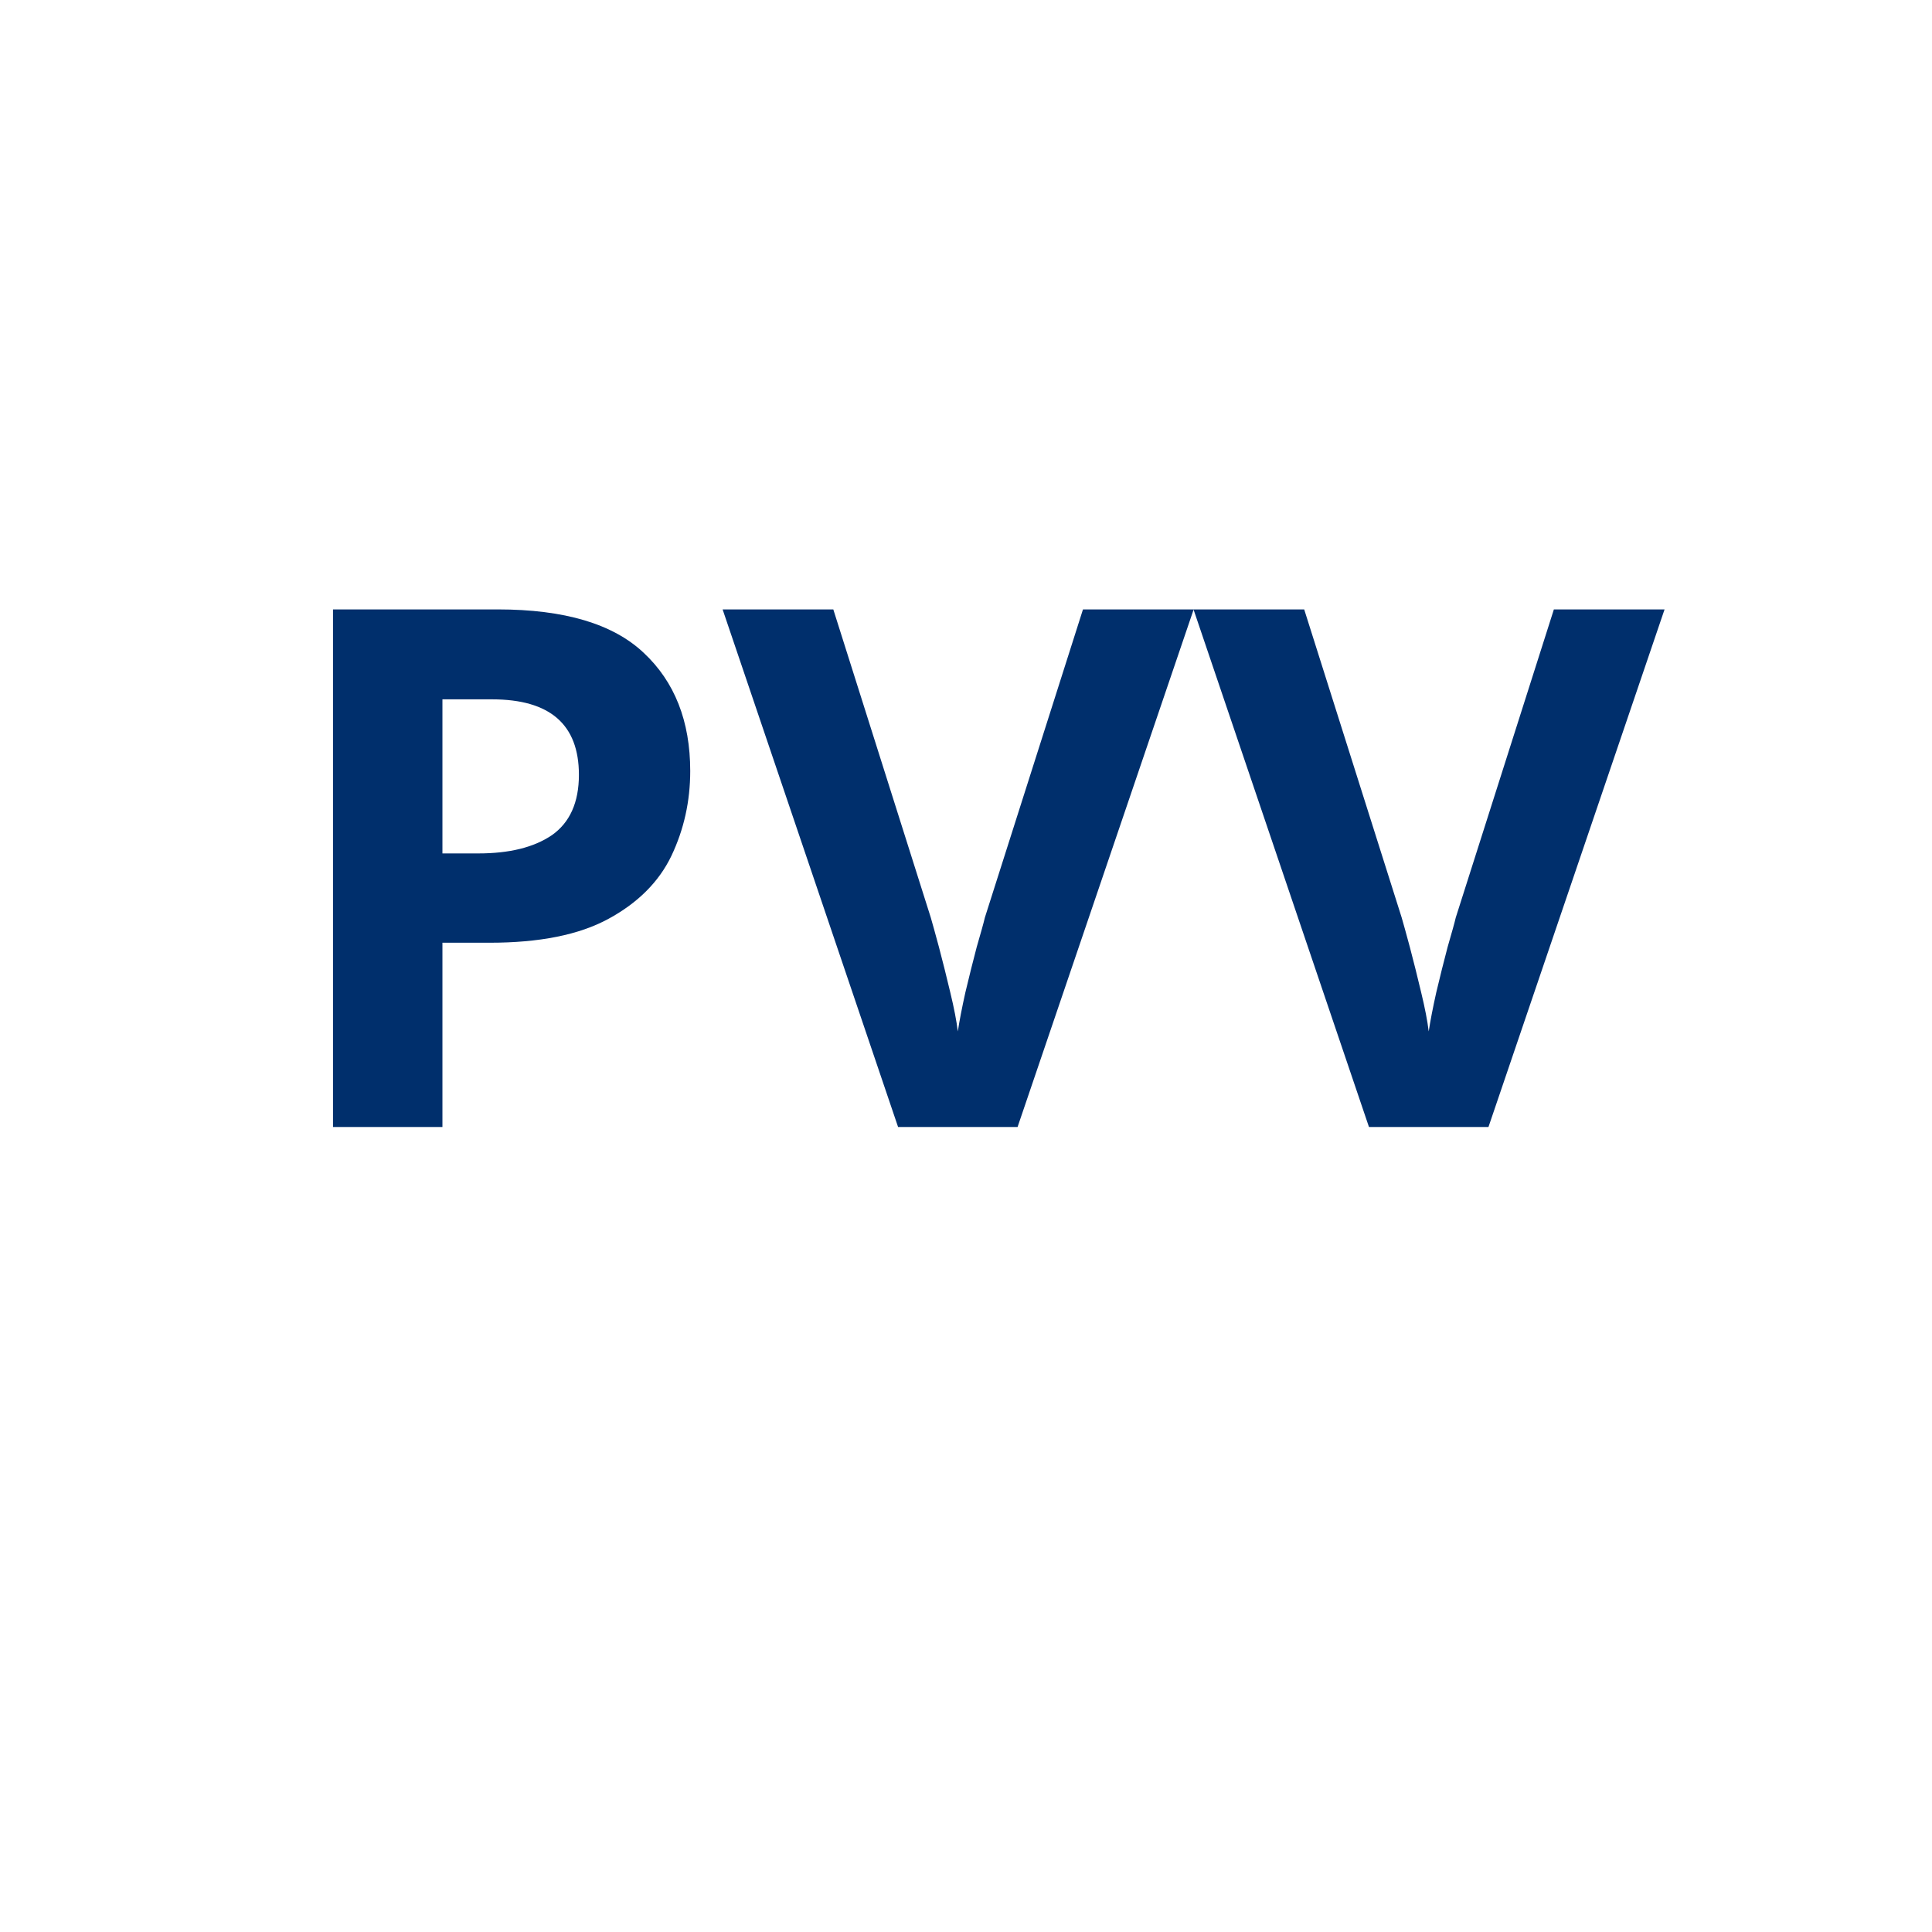
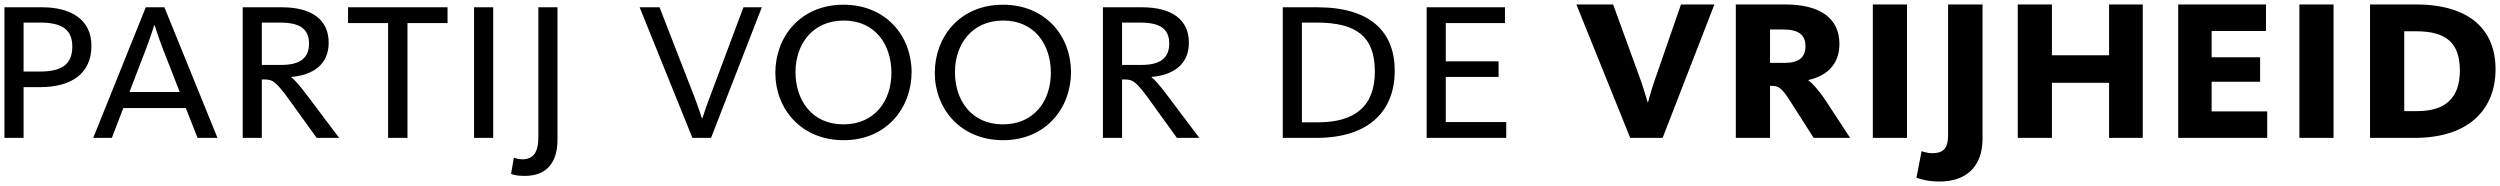
- <svg xmlns="http://www.w3.org/2000/svg" viewBox="0 0 48 48" width="48" height="48">
-   <text x="24" y="28" text-anchor="middle" font-family="system-ui, sans-serif" font-weight="800" font-size="18" fill="#002F6C">PVV</text>
+ <svg xmlns="http://www.w3.org/2000/svg" id="svg3839" width="562.89" height="41.87" version="1.0">
+   <defs id="defs3842">
+     <clipPath id="clipPath2595" clipPathUnits="userSpaceOnUse">
+       <path id="path2597" d="M 189.922,179.859 L 453.544,179.859 L 453.544,269.858 L 189.922,269.858 L 189.922,179.859 z" />
+     </clipPath>
+     <clipPath id="clipPath2579" clipPathUnits="userSpaceOnUse">
+       <path id="path2581" d="M 0,0 L 453.543,0 L 453.543,680.315 L 0,680.315 L 0,0 z" />
+     </clipPath>
+     <clipPath id="clipPath2504" clipPathUnits="userSpaceOnUse">
+       <path id="path2506" d="M 276.065,188.953 L 581.102,188.953 L 581.102,536.456 L 276.065,536.456 L 276.065,188.953 z" />
+     </clipPath>
+   </defs>
+   <g id="g2715" style="fill:#000000;fill-opacity:1" transform="matrix(1.791867,0,0,-1.791867,-355.9442,1238.767)">
+     <g id="g2673" transform="translate(377.9084,674.0011)" style="fill:#000000;fill-opacity:1">
+       <path d="M 0,0 L 10.002,0 L 10.002,1.986 L 2.404,1.986 L 2.404,7.661 L 9.038,7.661 L 9.038,9.616 L 2.404,9.616 L 2.404,14.425 L 9.841,14.425 L 9.841,16.412 L 0,16.412 L 0,0 z M -15.674,1.954 L -15.674,14.489 L -13.817,14.489 C -8.846,14.489 -6.508,12.758 -6.508,8.336 C -6.508,3.976 -9.007,1.954 -13.689,1.954 L -15.674,1.954 z M -18.079,0 L -13.881,0 C -7.018,0 -4.009,3.59 -4.009,8.431 C -4.009,13.272 -6.988,16.412 -13.752,16.412 L -18.079,16.412 L -18.079,0 z M -38.273,9.168 L -38.273,14.489 L -35.997,14.489 C -33.499,14.489 -32.344,13.689 -32.344,11.86 C -32.344,10.095 -33.402,9.168 -35.838,9.168 L -38.273,9.168 z M -40.677,0 L -38.273,0 L -38.273,7.341 L -37.986,7.341 C -36.928,7.341 -36.544,7.146 -34.78,4.712 L -31.382,0 L -28.563,0 L -32.665,5.448 C -33.688,6.797 -34.236,7.372 -34.555,7.597 L -34.555,7.661 C -31.96,7.887 -29.875,9.136 -29.875,11.956 C -29.875,14.872 -32.023,16.412 -35.773,16.412 L -40.677,16.412 L -40.677,0 z M -53.245,1.7 C -57.221,1.7 -59.27,4.742 -59.27,8.27 C -59.27,11.735 -57.154,14.744 -53.214,14.744 C -49.237,14.744 -47.219,11.701 -47.219,8.173 C -47.219,4.68 -49.302,1.7 -53.245,1.7 M -53.214,-0.289 C -47.827,-0.289 -44.686,3.783 -44.686,8.27 C -44.686,12.758 -47.859,16.733 -53.245,16.733 C -58.663,16.733 -61.802,12.694 -61.802,8.173 C -61.802,3.685 -58.599,-0.289 -53.214,-0.289 M -73.281,1.7 C -77.253,1.7 -79.307,4.742 -79.307,8.27 C -79.307,11.735 -77.19,14.744 -73.245,14.744 C -69.273,14.744 -67.253,11.701 -67.253,8.173 C -67.253,4.68 -69.335,1.7 -73.281,1.7 M -73.245,-0.289 C -67.863,-0.289 -64.719,3.783 -64.719,8.27 C -64.719,12.758 -67.892,16.733 -73.281,16.733 C -78.695,16.733 -81.839,12.694 -81.839,8.173 C -81.839,3.685 -78.632,-0.289 -73.245,-0.289 M -92.258,0 L -89.918,0 L -83.537,16.412 L -85.846,16.412 L -90.012,5.29 C -90.494,4.037 -91.006,2.467 -91.006,2.467 L -91.07,2.467 C -91.07,2.467 -91.583,4.071 -92.065,5.29 L -96.391,16.412 L -98.892,16.412 L -92.258,0 z M -113.317,-4.777 C -110.656,-4.777 -109.214,-3.173 -109.214,-0.258 L -109.214,16.412 L -111.617,16.412 L -111.617,0.095 C -111.617,-1.828 -112.257,-2.691 -113.636,-2.691 C -114.118,-2.691 -114.502,-2.565 -114.693,-2.469 L -115.046,-4.519 C -114.791,-4.649 -114.214,-4.777 -113.317,-4.777 M -119.696,0 L -117.291,0 L -117.291,16.412 L -119.696,16.412 L -119.696,0 z M -130.497,0 L -128.062,0 L -128.062,14.425 L -123.028,14.425 L -123.028,16.412 L -135.531,16.412 L -135.531,14.425 L -130.497,14.425 L -130.497,0 z M -146.362,9.168 L -146.362,14.489 L -144.087,14.489 C -141.585,14.489 -140.432,13.689 -140.432,11.86 C -140.432,10.095 -141.489,9.168 -143.926,9.168 L -146.362,9.168 z M -148.766,0 L -146.362,0 L -146.362,7.341 L -146.073,7.341 C -145.017,7.341 -144.631,7.146 -142.868,4.712 L -139.47,0 L -136.649,0 L -140.751,5.448 C -141.777,6.797 -142.322,7.372 -142.643,7.597 L -142.643,7.661 C -140.046,7.887 -137.964,9.136 -137.964,11.956 C -137.964,14.872 -140.111,16.412 -143.864,16.412 L -148.766,16.412 L -148.766,0 z M -156.681,5.768 L -162.998,5.768 L -160.915,11.187 C -160.403,12.533 -159.887,14.136 -159.887,14.136 L -159.824,14.136 C -159.824,14.136 -159.343,12.597 -158.798,11.187 L -156.681,5.768 z M -163.768,3.75 L -155.914,3.75 L -154.44,0 L -151.938,0 L -158.606,16.412 L -160.946,16.412 L -167.551,0 L -165.211,0 L -163.768,3.75 z M -176.302,8.336 L -176.302,14.489 L -174.186,14.489 C -171.3,14.489 -170.179,13.463 -170.179,11.477 C -170.179,9.294 -171.429,8.336 -174.248,8.336 L -176.302,8.336 z M -178.706,0 L -176.302,0 L -176.302,6.378 L -174.248,6.378 C -170.21,6.378 -167.775,8.141 -167.775,11.572 C -167.775,14.905 -170.403,16.412 -173.962,16.412 L -178.706,16.412 L -178.706,0 z" style="fill:#000000;fill-opacity:1;fill-rule:nonzero;stroke:none" id="path2675" />
+     </g>
+     <g id="g2677" transform="translate(500.7489,677.3649)" style="fill:#000000;fill-opacity:1">
+       <path d="M 0,0 L 0,10.035 L 1.47,10.035 C 5.256,10.035 6.988,8.592 6.988,5.097 C 6.988,1.67 5.192,0 1.634,0 L 0,0 z M -4.299,-3.364 L 1.281,-3.364 C 8.269,-3.364 11.472,0.355 11.472,5.259 C 11.472,10.13 8.334,13.402 1.442,13.402 L -4.299,13.402 L -4.299,-3.364 z M -13.176,-3.364 L -8.883,-3.364 L -8.883,13.402 L -13.176,13.402 L -13.176,-3.364 z M -28.403,-3.364 L -17.217,-3.364 L -17.217,-0.032 L -24.203,-0.032 L -24.203,3.689 L -18.112,3.689 L -18.112,6.765 L -24.203,6.765 L -24.203,10.067 L -17.374,10.067 L -17.374,13.402 L -28.403,13.402 L -28.403,-3.364 z M -48.565,-3.364 L -44.27,-3.364 L -44.27,3.56 L -37.089,3.56 L -37.089,-3.364 L -32.859,-3.364 L -32.859,13.402 L -37.089,13.402 L -37.089,7.021 L -44.27,7.021 L -44.27,13.402 L -48.565,13.402 L -48.565,-3.364 z M -58.374,-8.846 C -55.102,-8.846 -52.991,-7.018 -52.991,-3.492 L -52.991,13.402 L -57.318,13.402 L -57.318,-3.012 C -57.318,-4.677 -57.894,-5.288 -59.338,-5.288 C -59.848,-5.288 -60.396,-5.127 -60.65,-5.032 L -61.292,-8.365 C -60.682,-8.588 -59.816,-8.846 -58.374,-8.846 M -66.775,-3.364 L -62.482,-3.364 L -62.482,13.402 L -66.775,13.402 L -66.775,-3.364 z M -79.694,6.06 L -79.694,10.258 L -78.028,10.258 C -76.074,10.258 -75.24,9.555 -75.24,8.143 C -75.24,6.765 -76.074,6.06 -77.837,6.06 L -79.694,6.06 z M -83.992,-3.364 L -79.694,-3.364 L -79.694,3.175 L -79.47,3.175 C -78.732,3.175 -78.284,3.014 -77.257,1.41 L -74.211,-3.364 L -69.629,-3.364 L -72.673,1.284 C -73.635,2.728 -74.406,3.526 -74.884,3.881 L -74.884,3.911 C -72.931,4.327 -70.973,5.579 -70.973,8.431 C -70.973,11.703 -73.443,13.402 -77.774,13.402 L -83.992,13.402 L -83.992,-3.364 z M -97.262,-3.364 L -93.189,-3.364 L -86.683,13.402 L -90.881,13.402 L -94.184,3.881 C -94.631,2.599 -95.018,1.155 -95.018,1.122 L -95.081,1.122 C -95.113,1.249 -95.497,2.599 -95.944,3.881 L -99.408,13.402 L -104.025,13.402 L -97.262,-3.364 z" style="fill:#000000;fill-opacity:1;fill-rule:nonzero;stroke:none" id="path2679" />
+     </g>
+   </g>
</svg>
